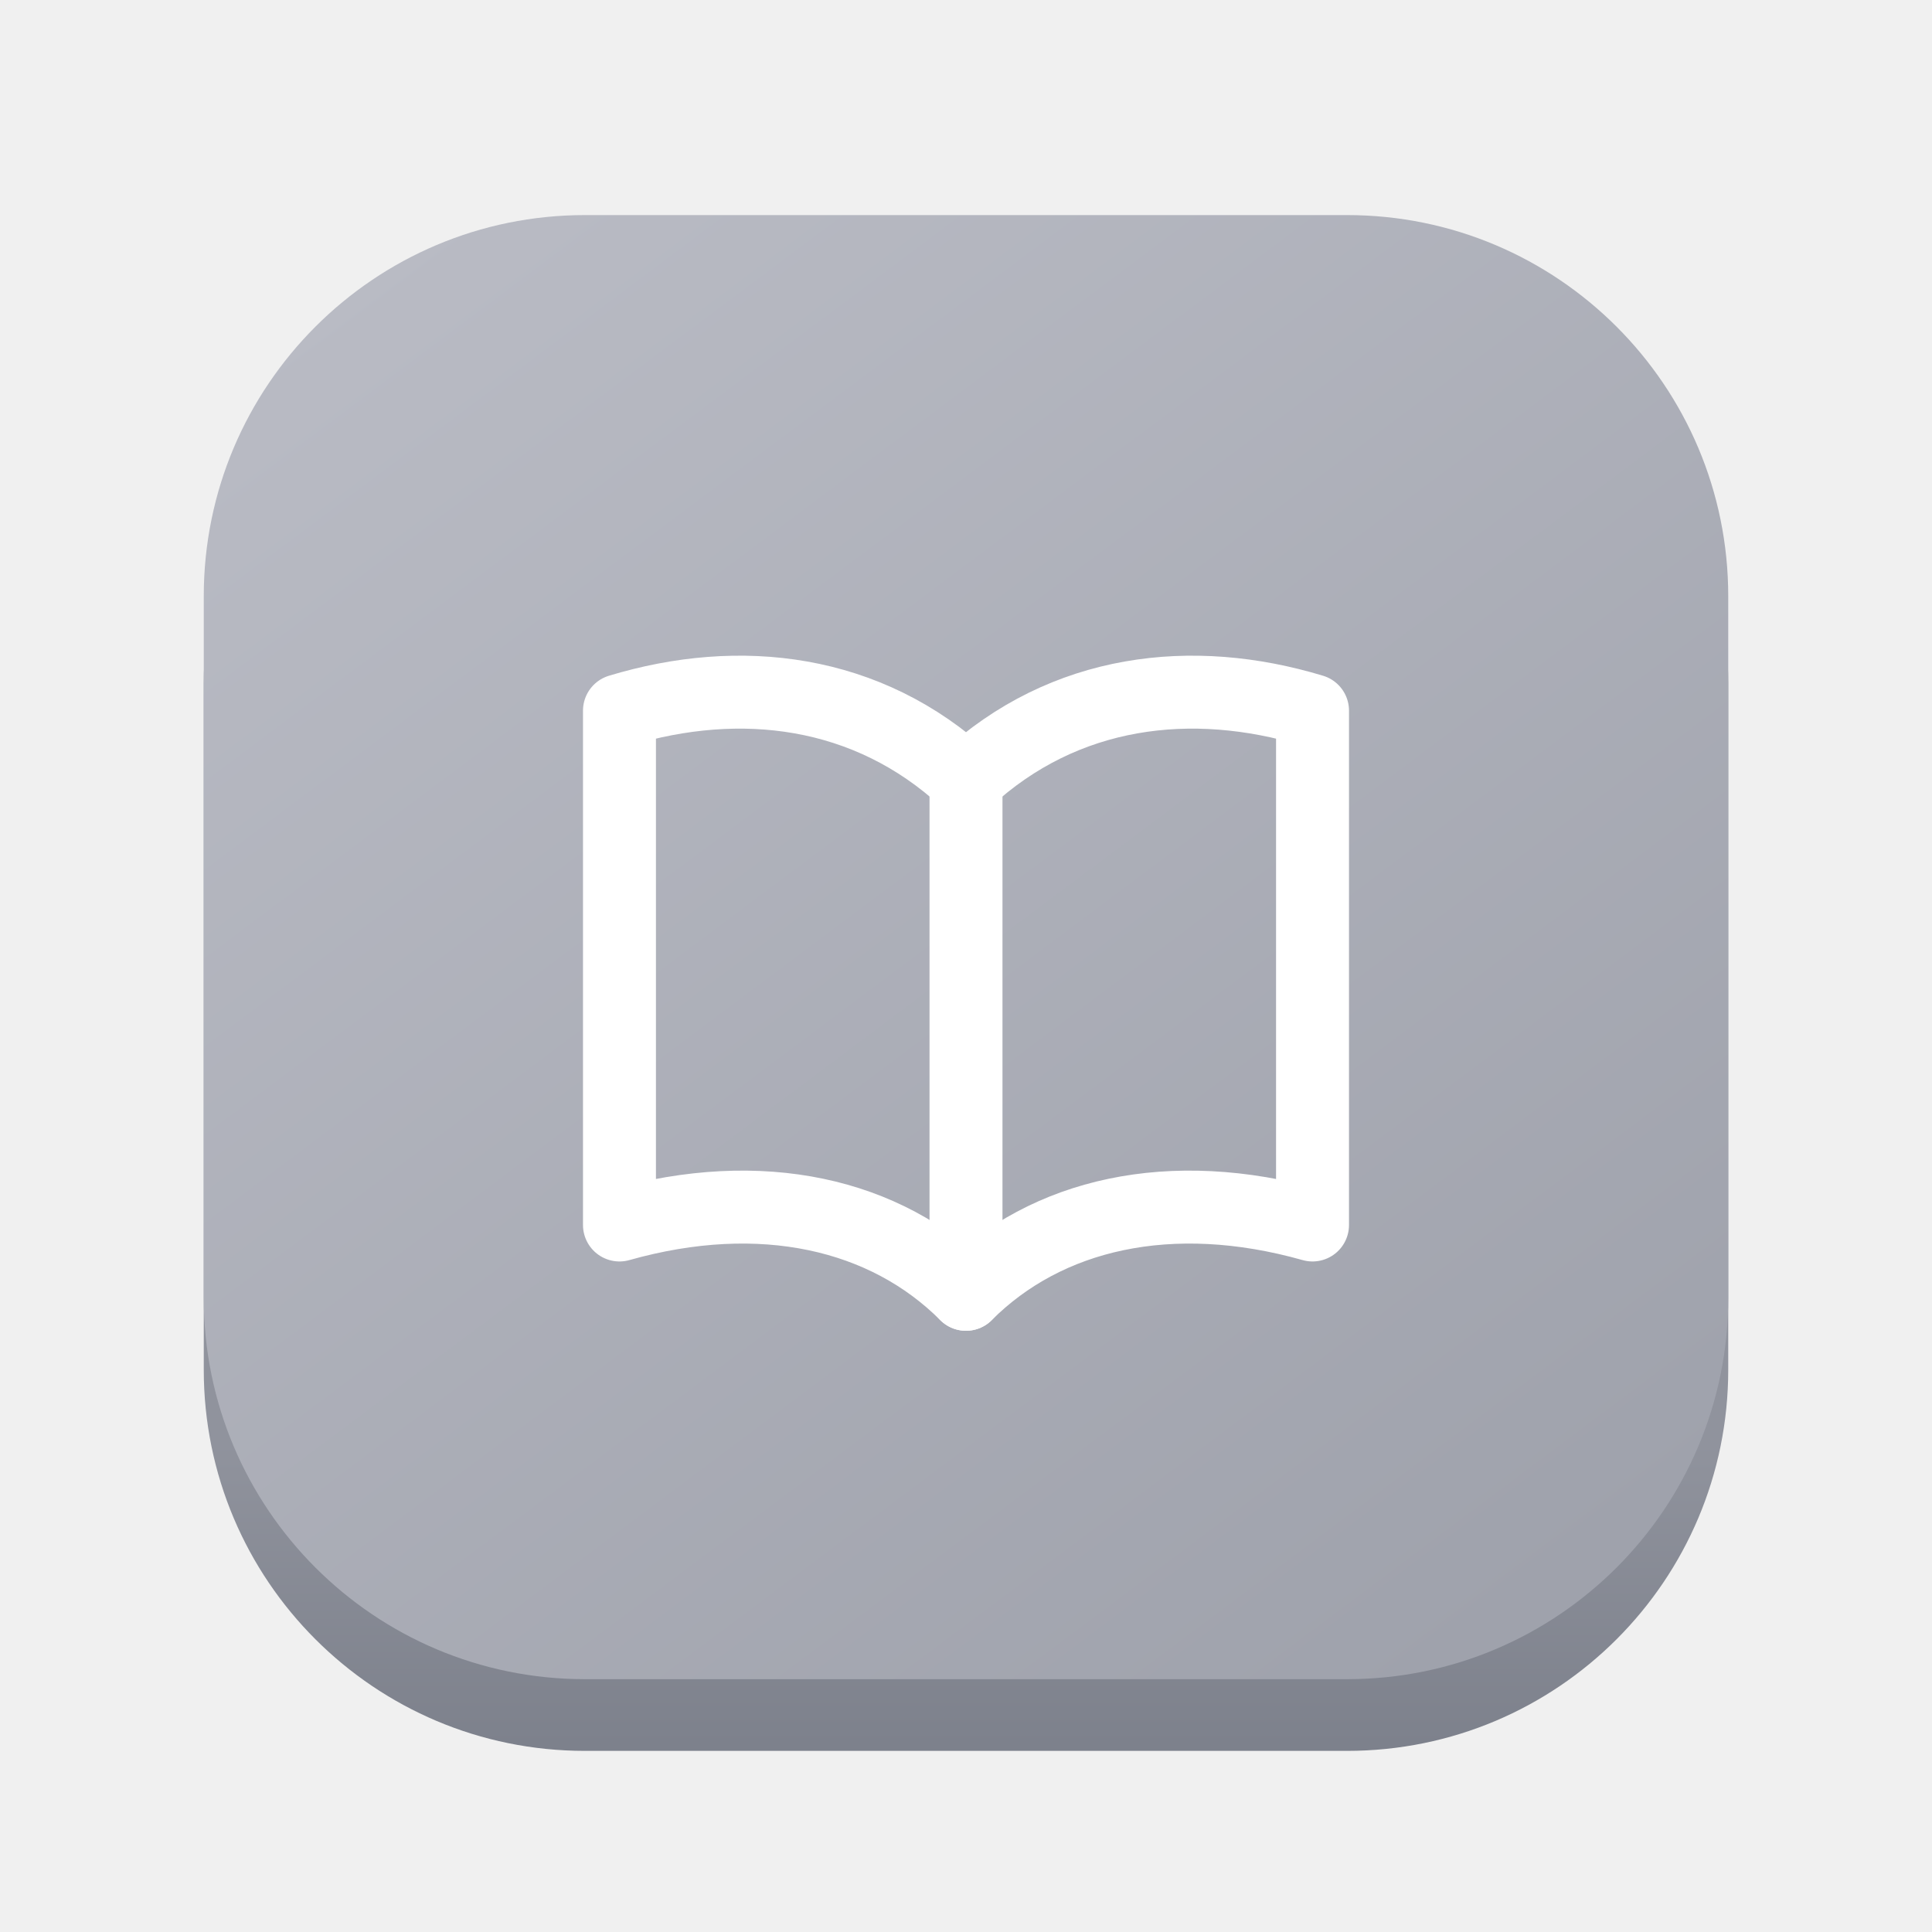
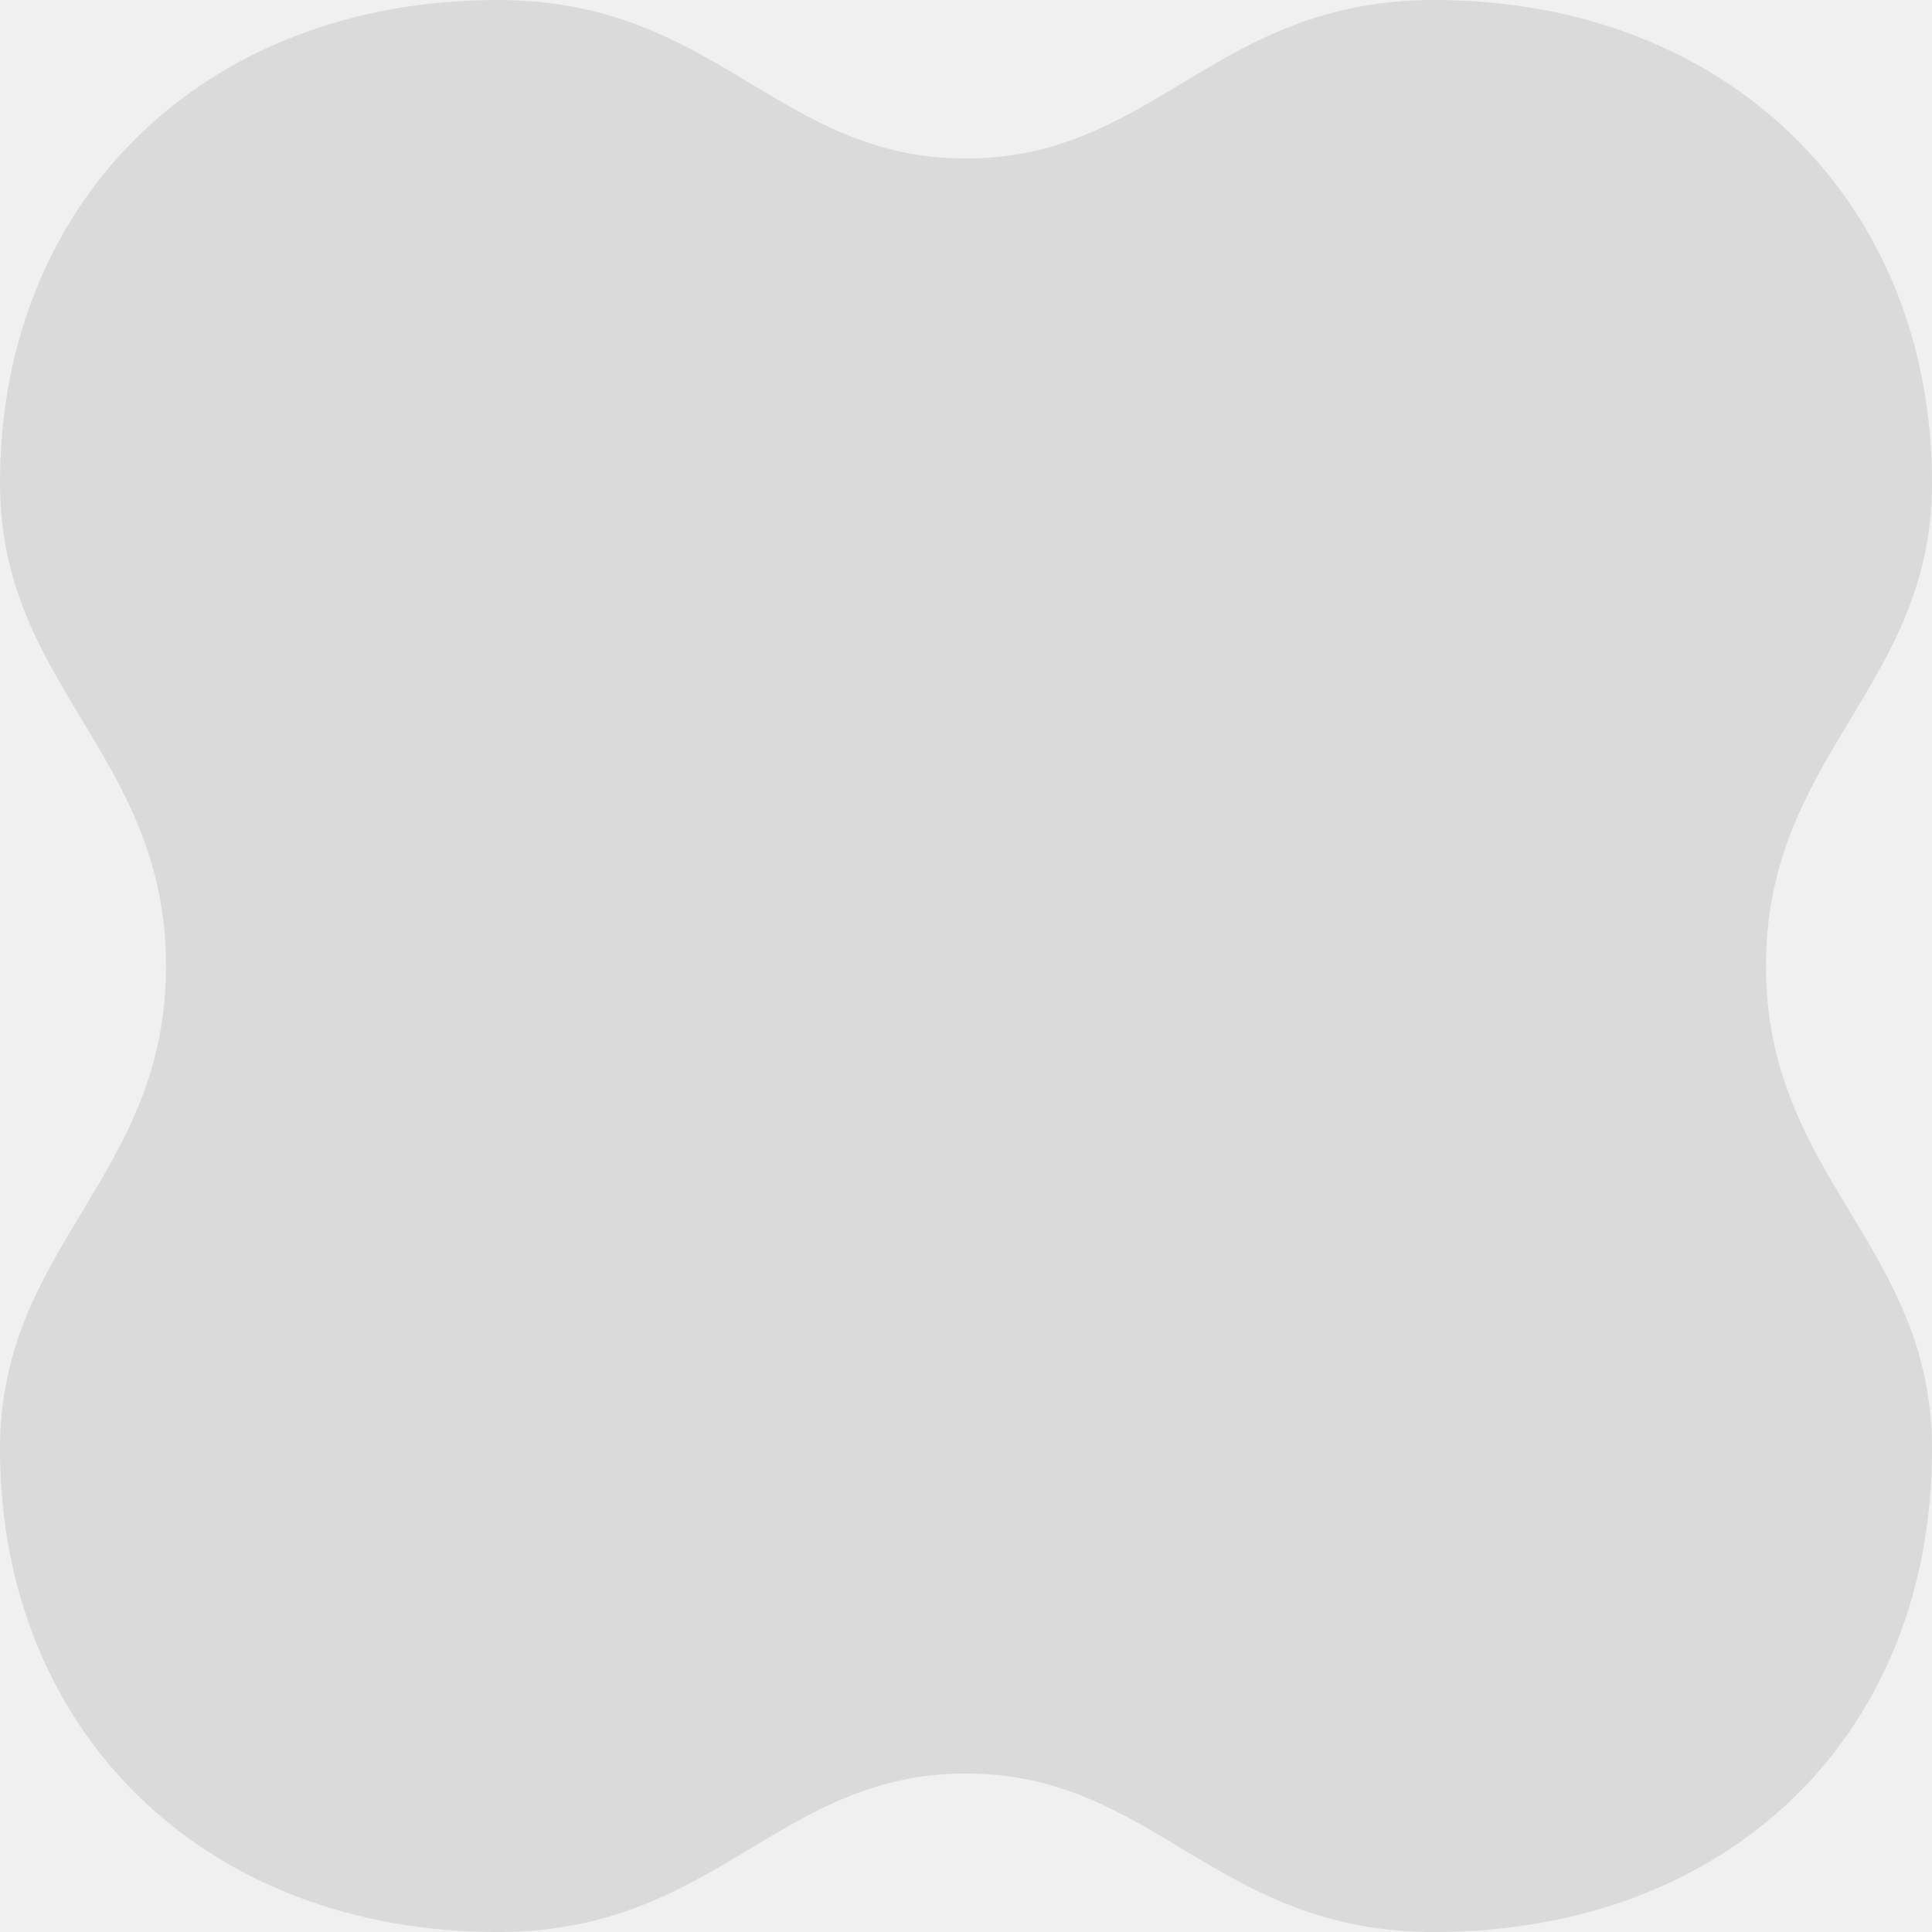
- <svg xmlns="http://www.w3.org/2000/svg" width="512" height="512" viewBox="0 0 512 512" fill="none" role="img" aria-labelledby="title desc">
-   <defs>
-     <linearGradient id="face-lessonincomplete" x1="110" y1="60" x2="402" y2="450" gradientUnits="userSpaceOnUse">
-       <stop offset="0" stop-color="#B9BBC4" />
-       <stop offset="1" stop-color="#9EA1AB" />
-     </linearGradient>
-     <linearGradient id="bevel-lessonincomplete" x1="256" y1="382" x2="256" y2="467" gradientUnits="userSpaceOnUse">
-       <stop offset="0" stop-color="#90939D" />
-       <stop offset="1" stop-color="#7C808B" />
-     </linearGradient>
-   </defs>
-   <rect x="54" y="80" width="404" height="384" rx="101" fill="url(#bevel-lessonincomplete)" />
-   <rect x="54" y="57" width="404" height="388" rx="101" fill="url(#face-lessonincomplete)" />
-   <g transform="translate(140 140) scale(9.666667)" stroke="#FFFFFF" stroke-width="2" stroke-linecap="round" stroke-linejoin="round">
-     <path d="M12 6.9C9.3 4.4 5.8 4 2.5 5v14.1c3.9-1.1 7.3-.3 9.5 1.9 2.2-2.2 5.6-3 9.5-1.9V5C18.2 4 14.7 4.4 12 6.9Z" />
-     <path d="M12 6.9V21" />
-   </g>
+ <svg xmlns="http://www.w3.org/2000/svg" viewBox="0 0 128 128" width="512" height="512">
+   <path d="M 33 0 C 47.5 0 51.5 10.5 64 10.5 C 76.5 10.5 80.5 0 95 0 C 114.5 0 128 13.4 128 32 C 128 45.5 117 50 117 64 C 117 78 128 82.5 128 96 C 128 115 114.5 128 95 128 C 80.5 128 76.5 117.5 64 117.5 C 51.5 117.5 47.5 128 33 128 C 13.4 128 0 114.6 0 96 C 0 82.5 11 78 11 64 C 11 50 0 45.5 0 32 C 0 13.4 13.4 0 33 0 Z" fill="#DADADA" />
</svg>
